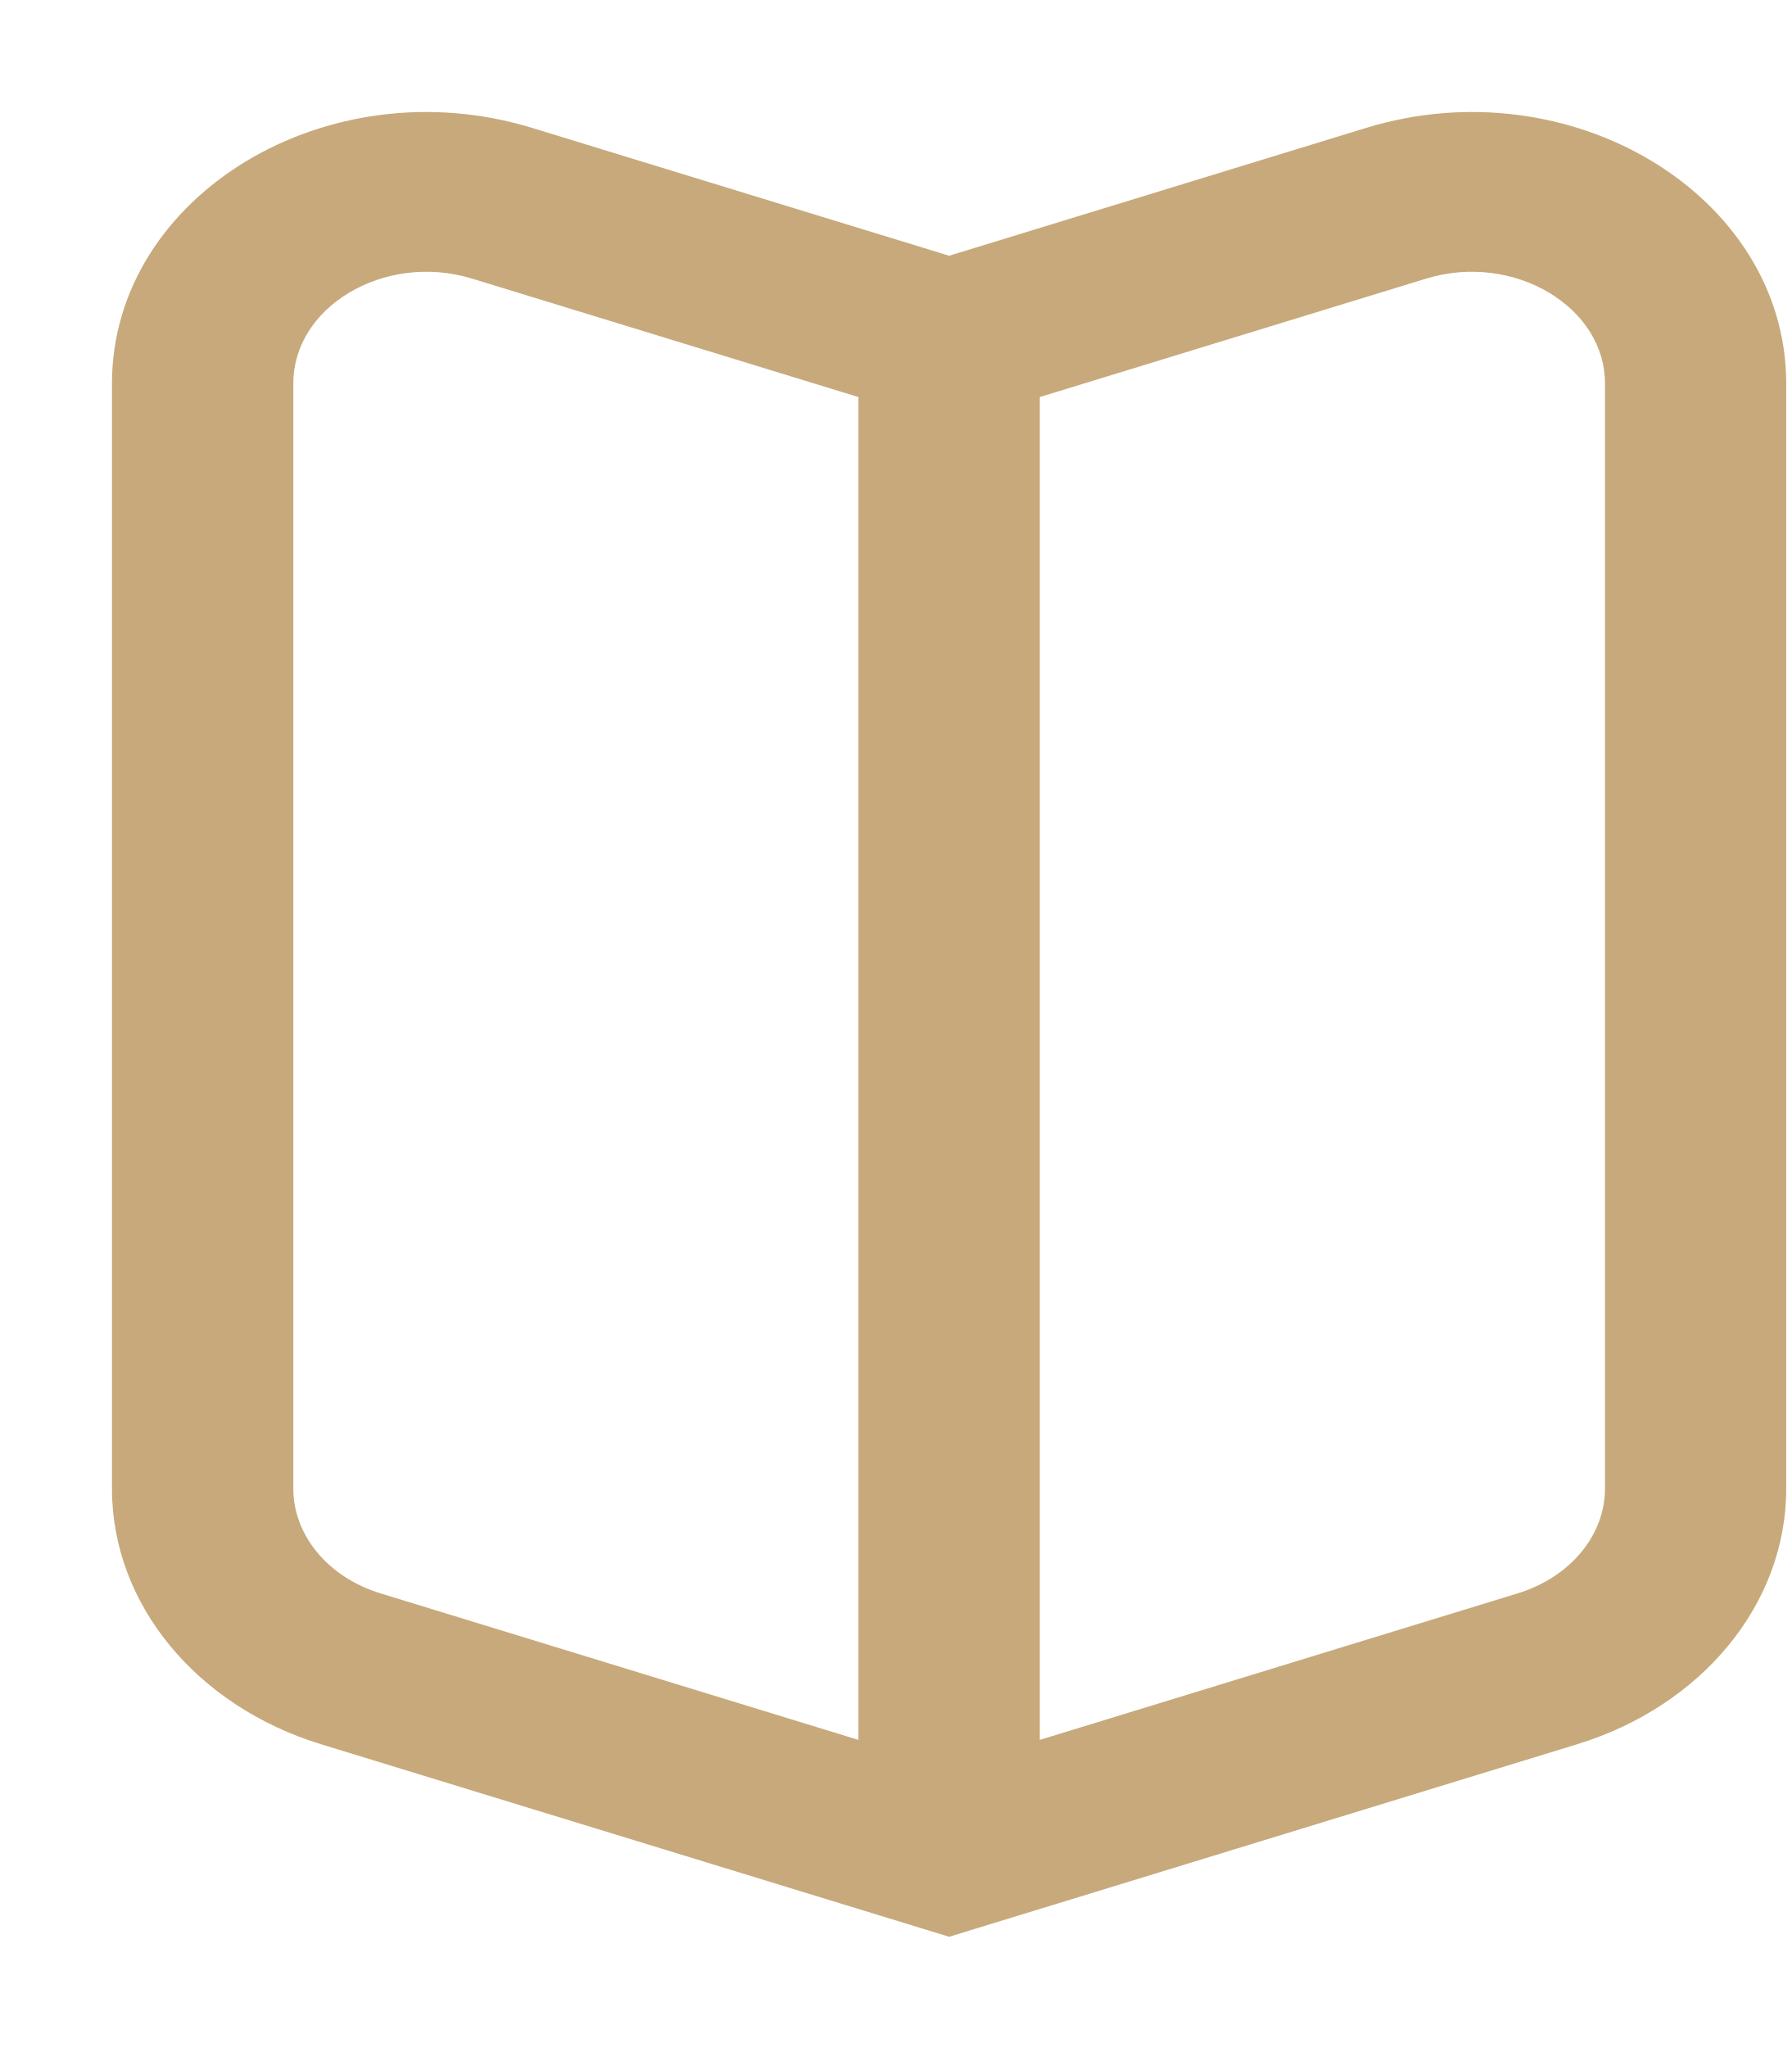
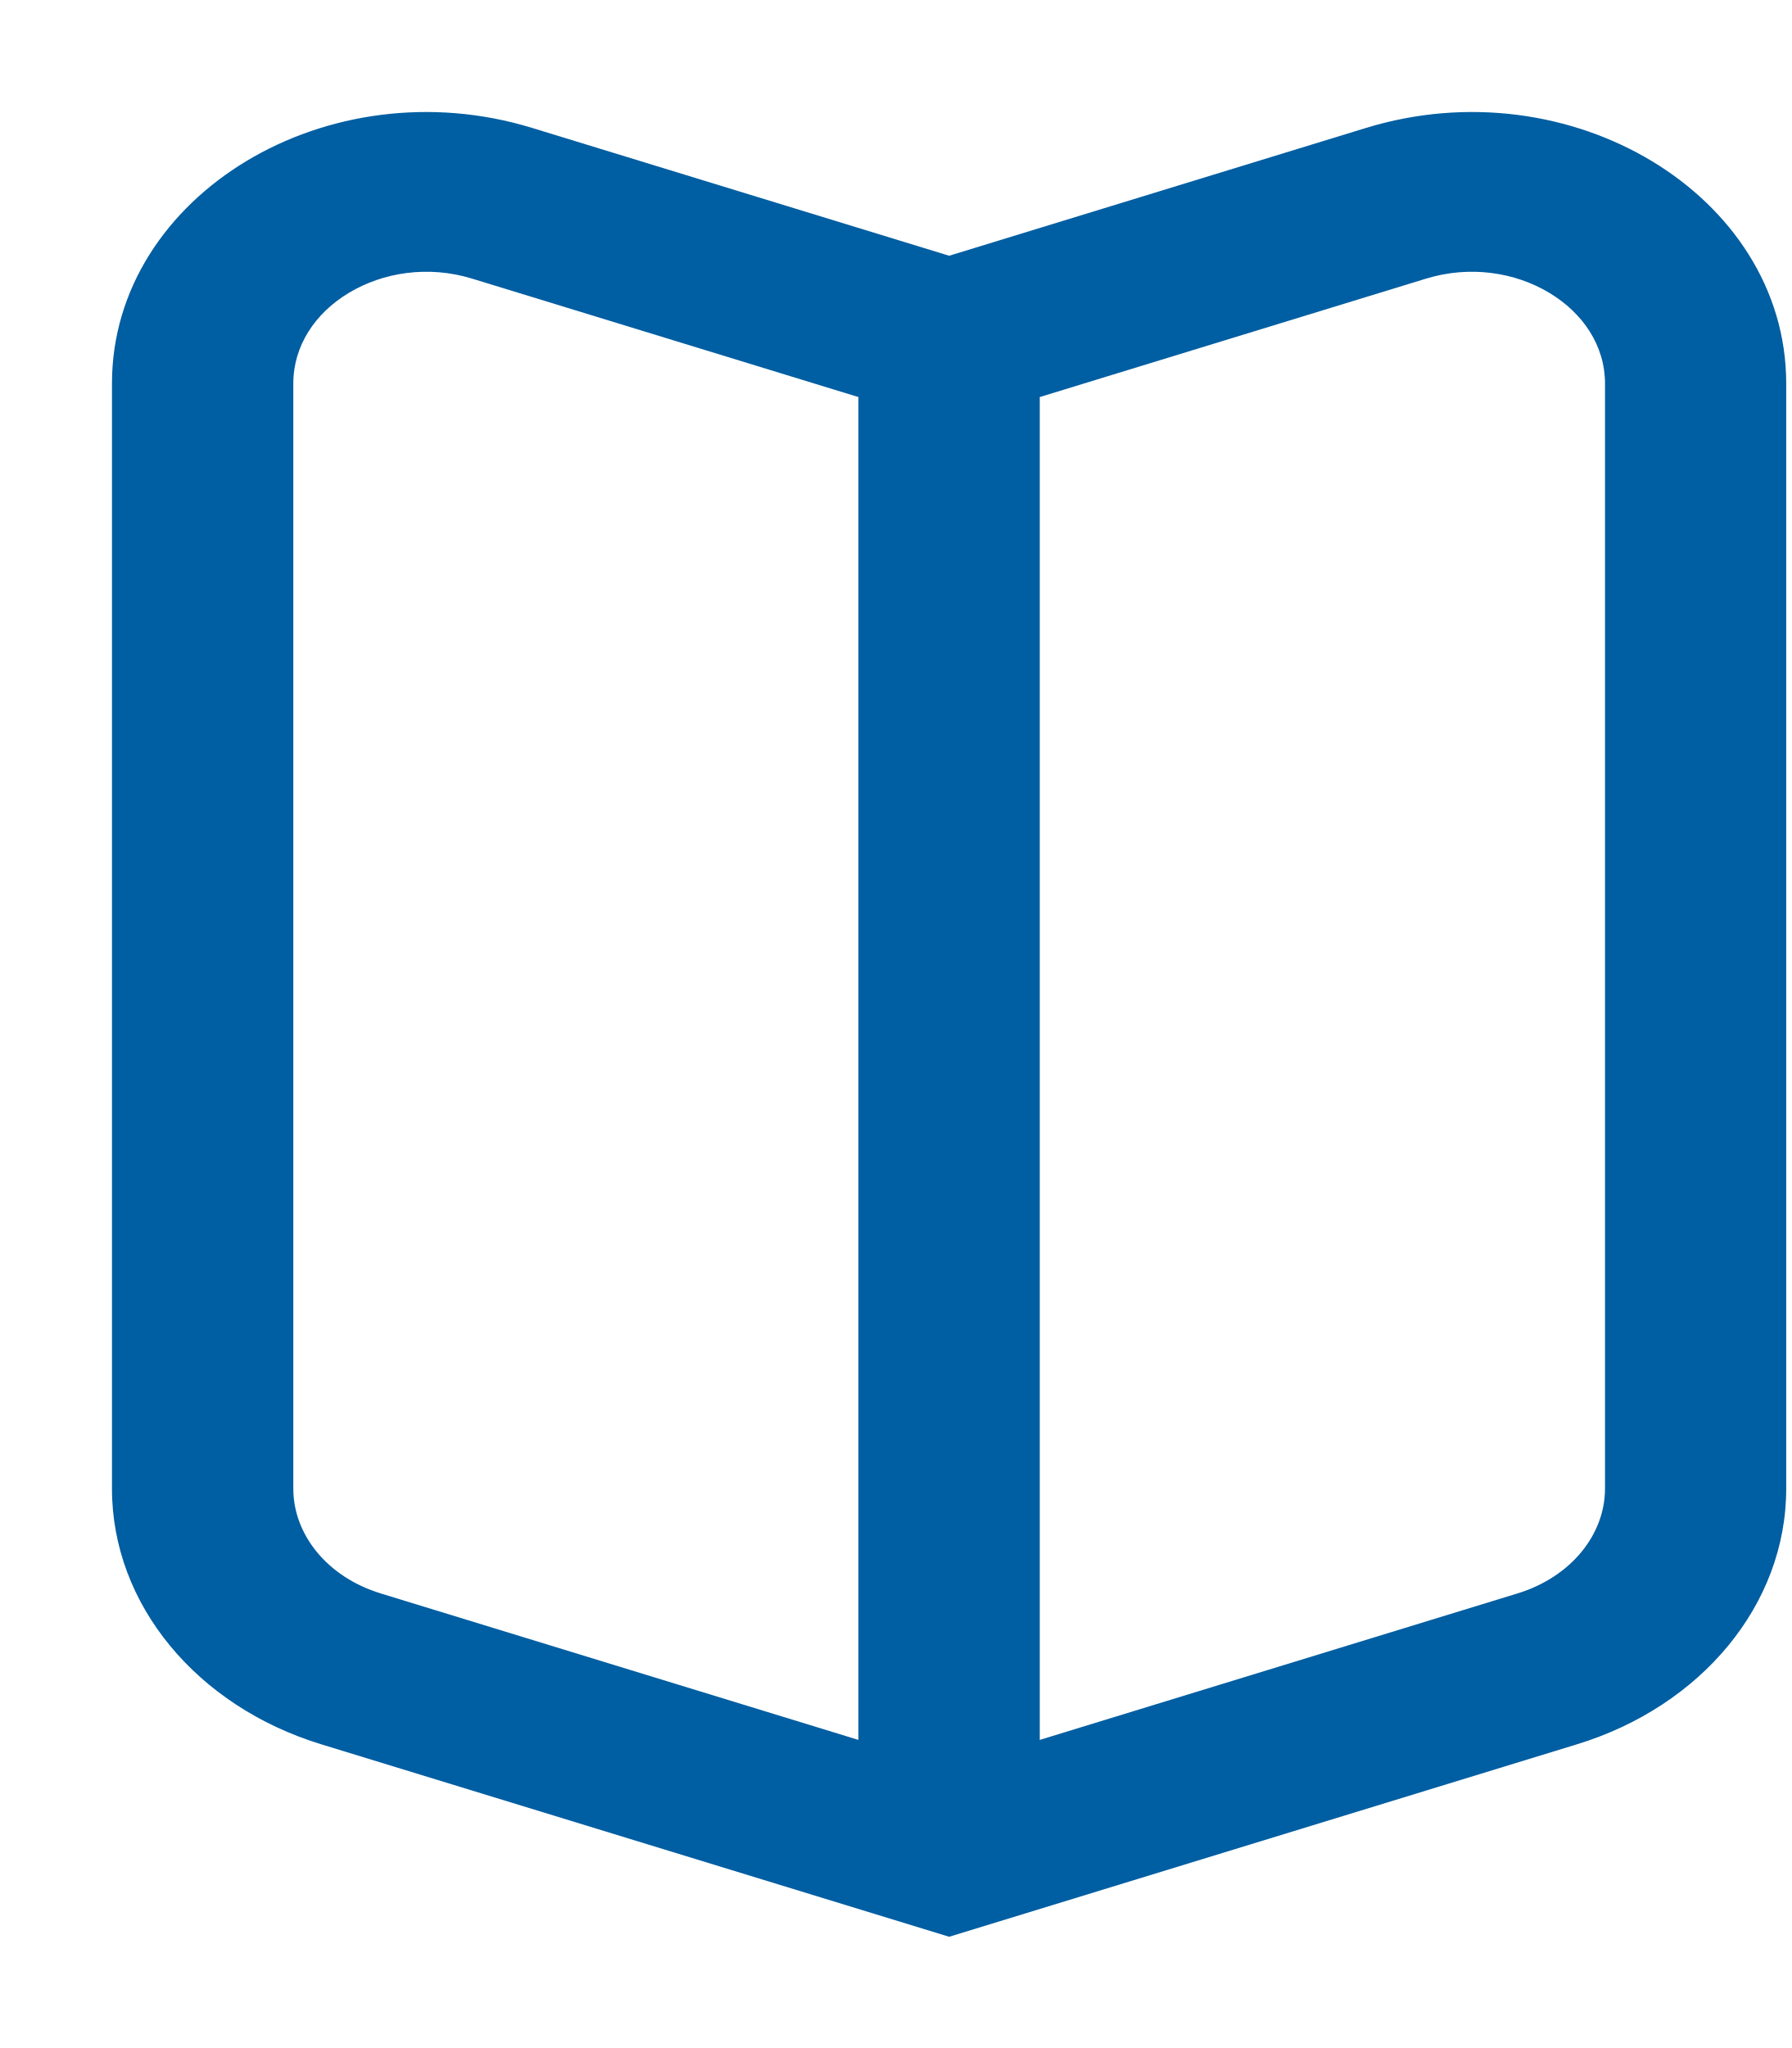
- <svg xmlns="http://www.w3.org/2000/svg" width="14" height="16" viewBox="0 0 14 16" fill="none">
-   <path fill-rule="evenodd" clip-rule="evenodd" d="M13.958 2.996C13.958 2.254 13.527 1.631 12.907 1.258C12.287 0.885 11.471 0.756 10.676 0.999L7.417 1.998L4.157 0.999C3.363 0.756 2.546 0.885 1.926 1.258C1.306 1.631 0.875 2.254 0.875 2.996V11.63C0.875 12.537 1.54 13.33 2.509 13.627L7.417 15.131L12.324 13.627C13.293 13.33 13.958 12.537 13.958 11.63V2.996ZM11.143 2.177C11.488 2.071 11.842 2.128 12.107 2.288C12.372 2.447 12.542 2.703 12.542 2.996V11.63C12.542 11.986 12.279 12.32 11.857 12.449L8.125 13.593V3.102L11.143 2.177ZM2.292 2.996C2.292 2.703 2.461 2.447 2.726 2.288C2.992 2.128 3.345 2.071 3.69 2.177L6.708 3.102V13.593L2.976 12.449C2.554 12.32 2.292 11.986 2.292 11.63V2.996Z" fill="#C7A97B" />
+ <svg xmlns="http://www.w3.org/2000/svg" width="14px" height="16px" viewBox="0 0 14 16" version="1.1">
+   <g id="Project" stroke="none" stroke-width="1" fill="none" fill-rule="evenodd">
+     <g id="glossary-copy" fill="#005EA2">
+       <path d="M13.958,2.996 C13.958,2.254 13.527,1.631 12.907,1.258 C12.287,0.885 11.471,0.756 10.676,0.999 L7.417,1.998 L4.157,0.999 C3.363,0.756 2.546,0.885 1.926,1.258 C1.306,1.631 0.875,2.254 0.875,2.996 L0.875,11.63 C0.875,12.537 1.54,13.33 2.509,13.627 L7.417,15.131 L12.324,13.627 C13.293,13.33 13.958,12.537 13.958,11.63 L13.958,2.996 Z M11.143,2.177 C11.488,2.071 11.842,2.128 12.107,2.288 C12.372,2.447 12.542,2.703 12.542,2.996 L12.542,11.63 C12.542,11.986 12.279,12.32 11.857,12.449 L8.125,13.593 L8.125,3.102 L11.143,2.177 Z M2.292,2.996 C2.292,2.703 2.461,2.447 2.726,2.288 C2.992,2.128 3.345,2.071 3.69,2.177 L6.708,3.102 L6.708,13.593 L2.976,12.449 C2.554,12.32 2.292,11.986 2.292,11.63 L2.292,2.996 Z" id="Shape" />
+     </g>
+   </g>
</svg>
